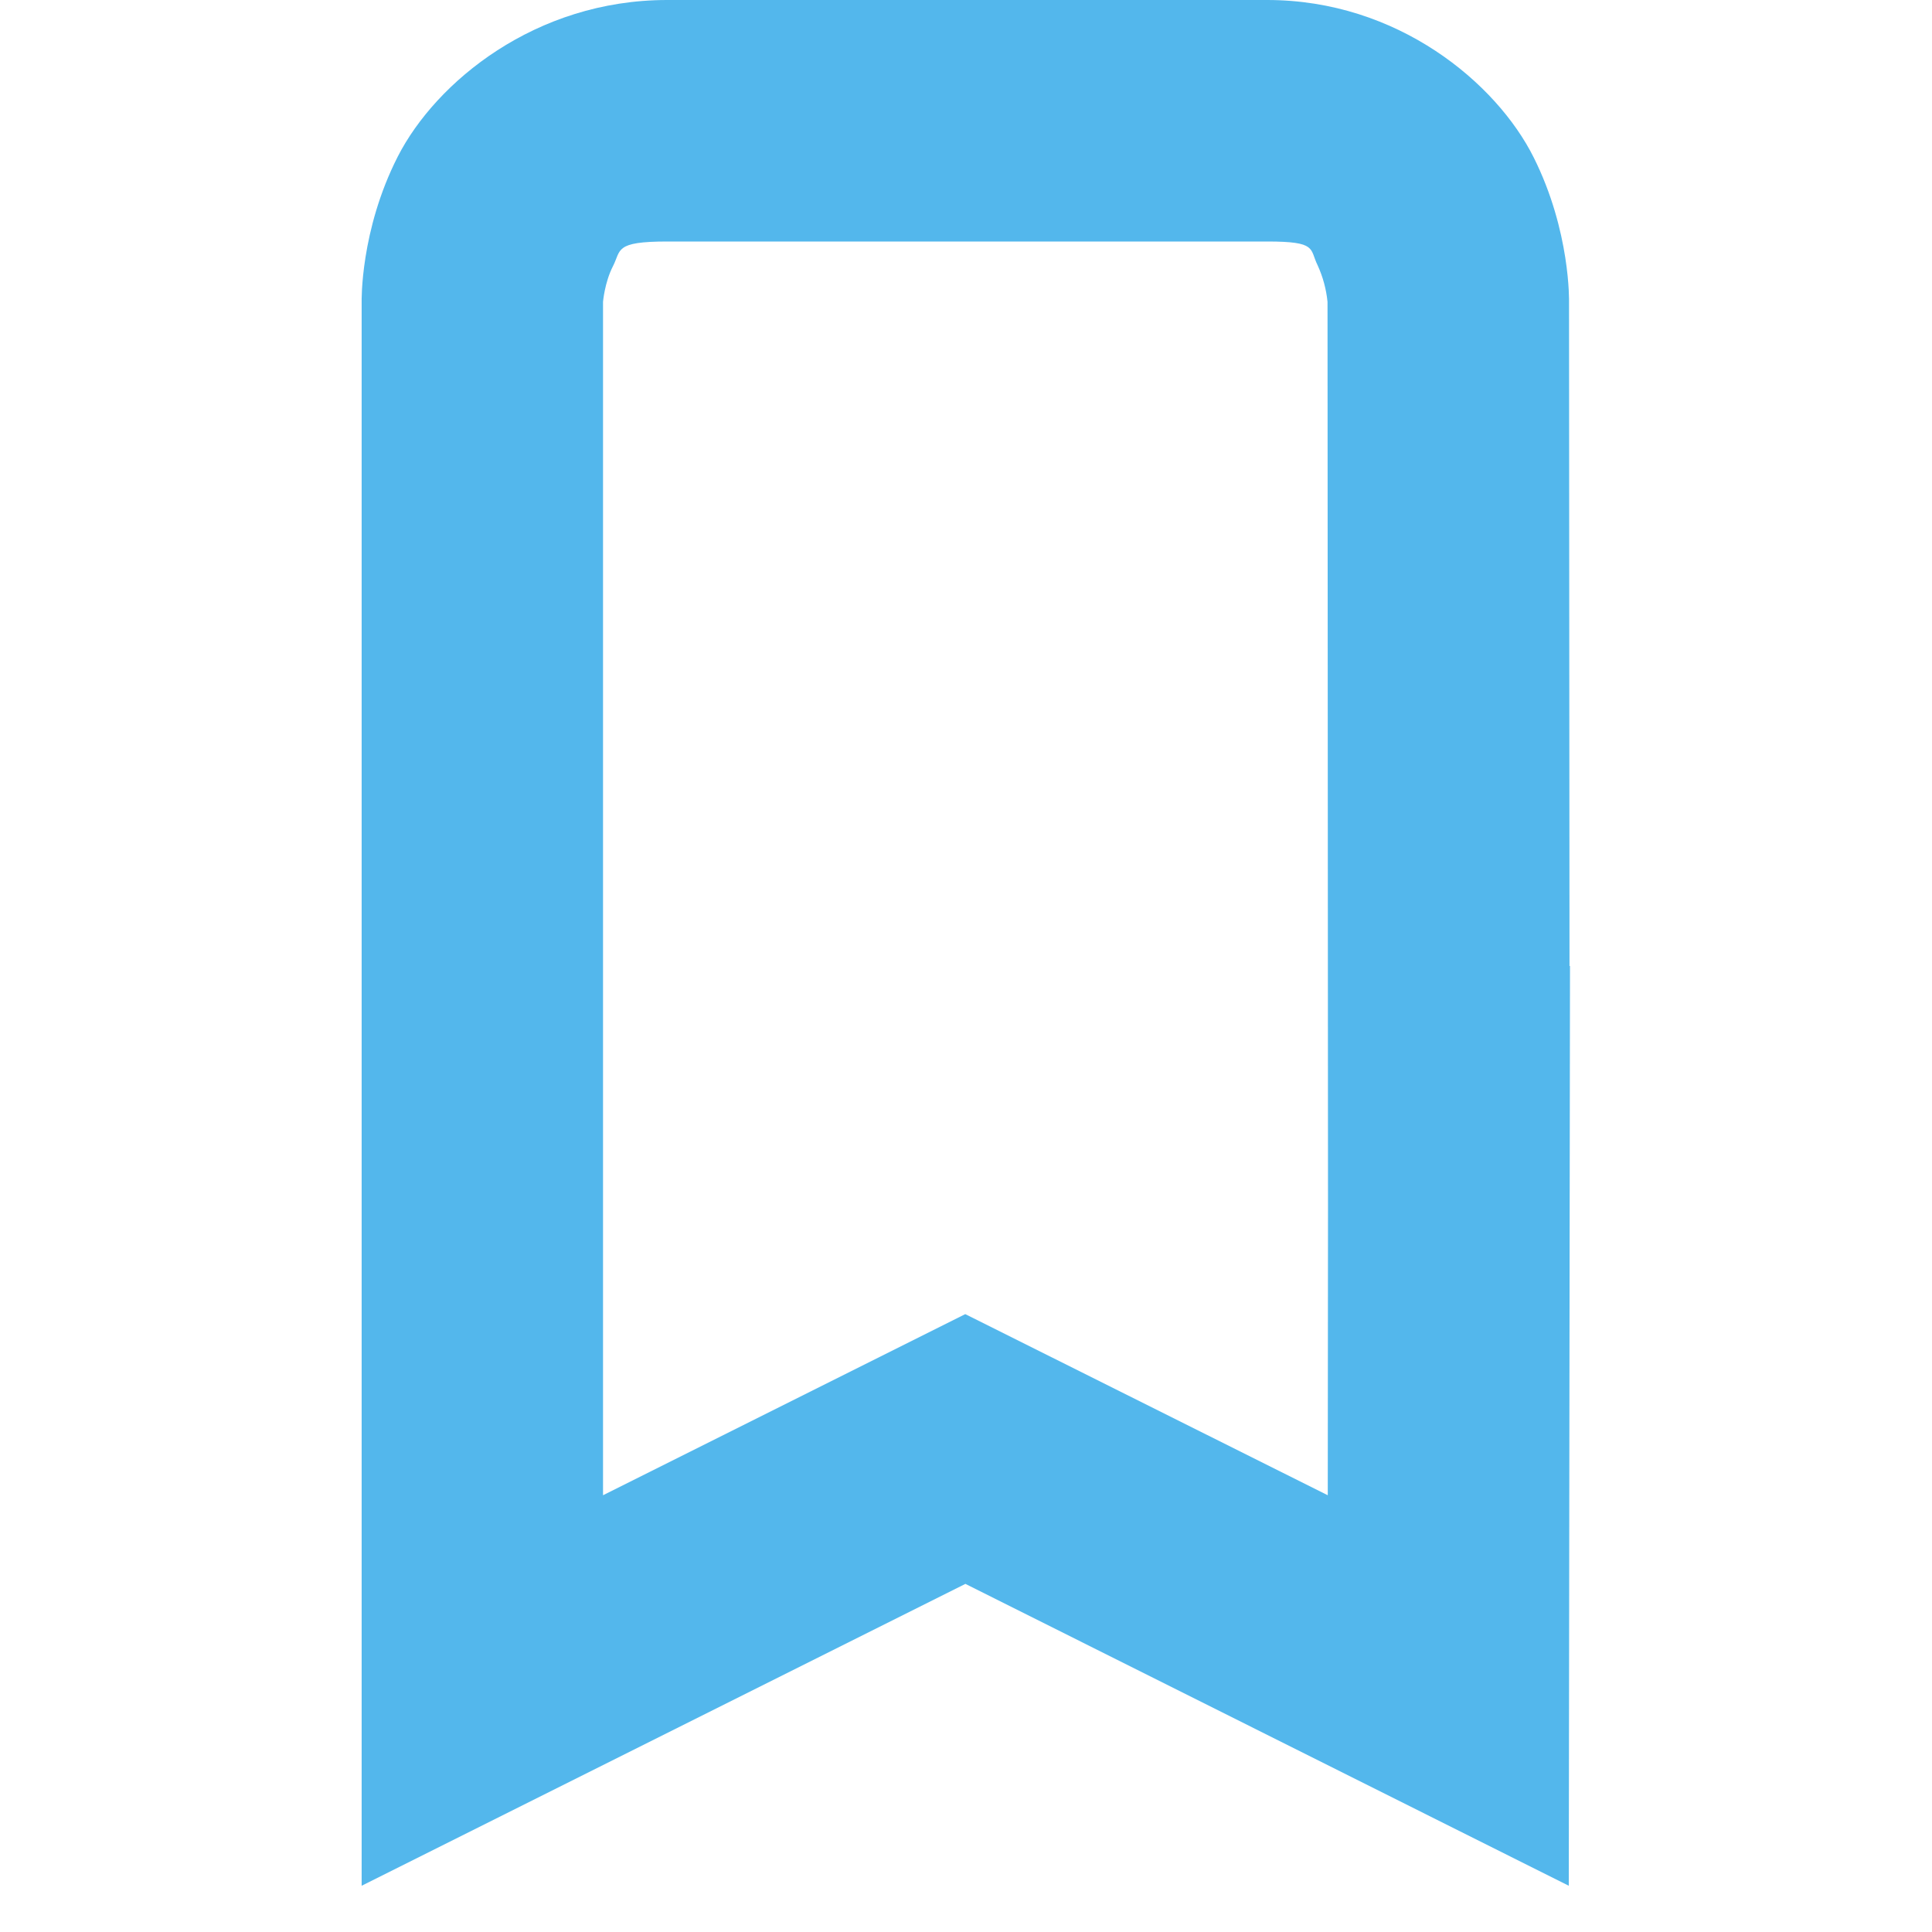
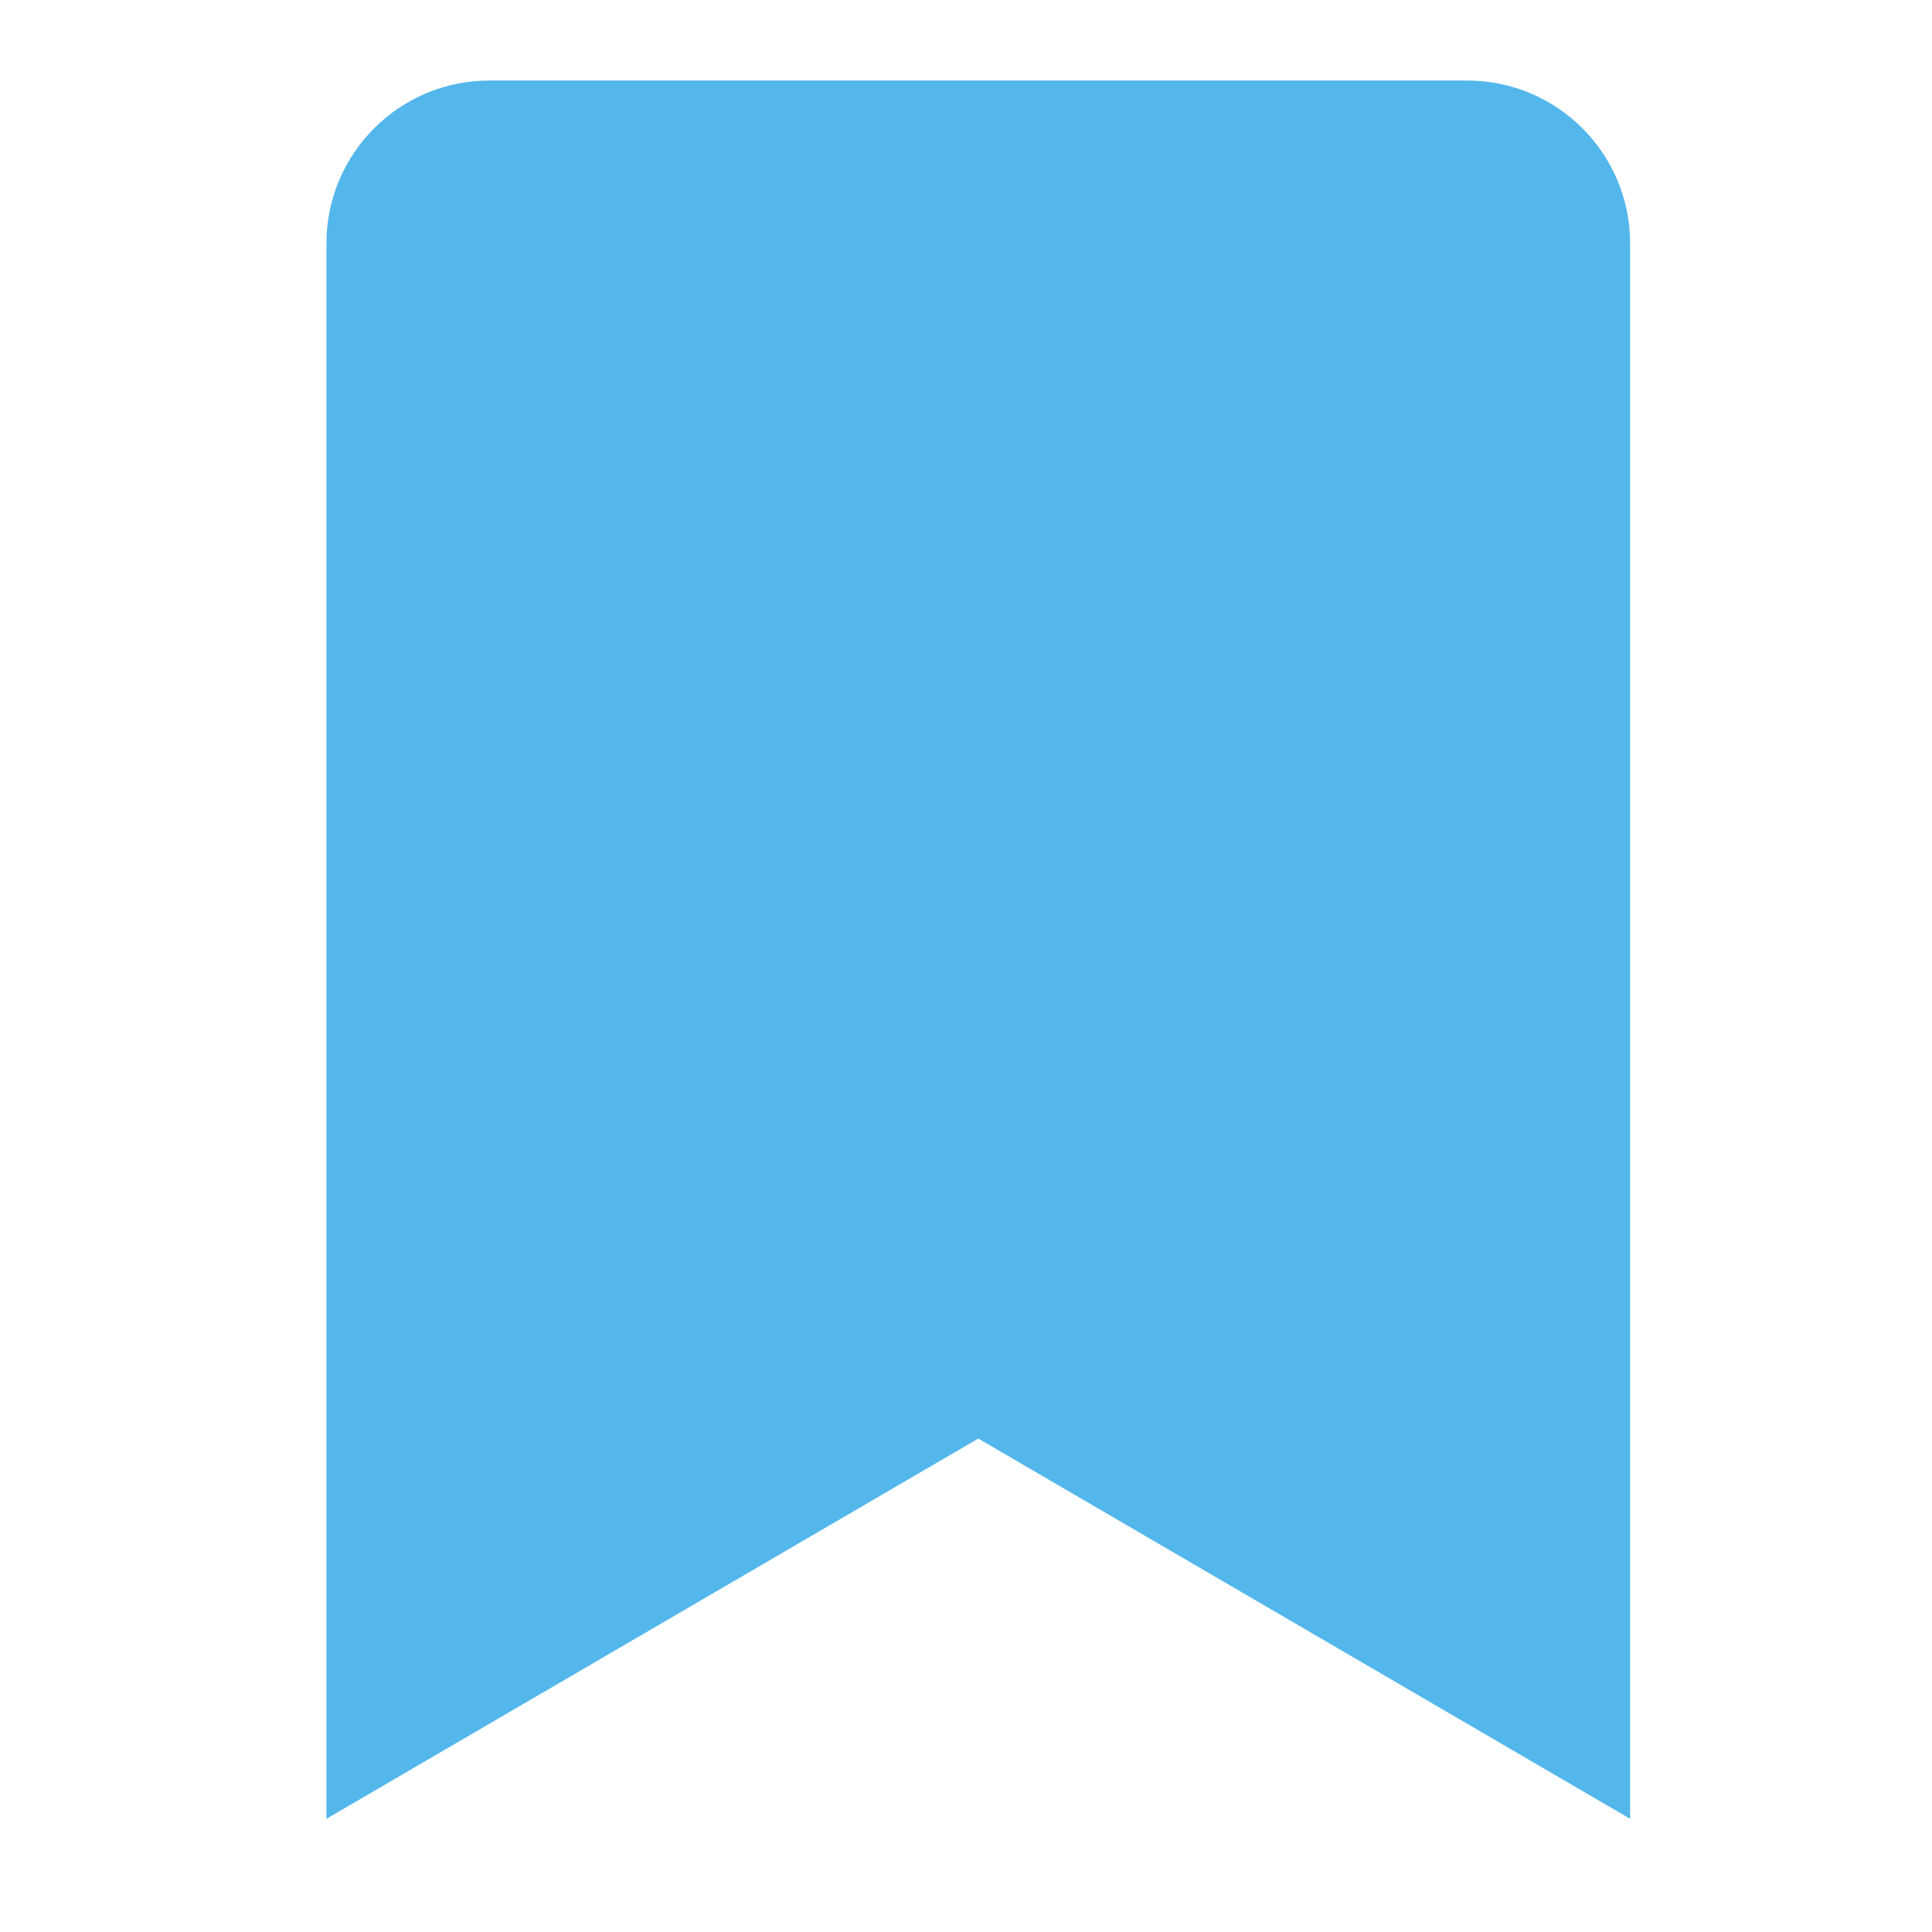
- <svg xmlns="http://www.w3.org/2000/svg" width="16" height="16">
-   <path d="M5.525 0C4.433 0 3.61.68 3.295 1.295c-.314.615-.3 1.205-.3 1.205v13.117l5-2.5 4.997 2.5.01-7.617h-.004l-.004-5.5s.014-.584-.293-1.197C12.394.689 11.577 0 10.494 0zm0 2h4.97c.416 0 .349.06.417.197a.956.956 0 0 1 .082.303l.004 7.5-.002 2.383-3.002-1.5-3 1.5V2.5s.013-.16.082-.295c.069-.134.01-.205.45-.205z" style="" color="#53b7ec" font-weight="400" font-family="sans-serif" white-space="normal" overflow="visible" fill="#53b7ec" fill-rule="evenodd" />
+ <svg xmlns="http://www.w3.org/2000/svg" aria-hidden="true" focusable="false" data-prefix="fas" data-icon="bookmark" role="img" viewBox="0 0 512 512" class="svg-inline--fa fa-bookmark fa-w-12 fa-9x" version="1.1" id="svg4" width="512" height="512">
+   <defs id="defs8" color="#53b7ec" fill="#53b7ec" />
+   <path d="M 86.508,482 V 64.531 c 0,-23.852 19.335,-43.186 43.186,-43.186 H 388.814 C 412.665,21.345 432,40.68 432,64.531 V 482 L 259.254,381.232 Z" class="" id="path2" style="color:#53b7ec;fill:#53b7ec;stroke-width:0.9" />
</svg>
